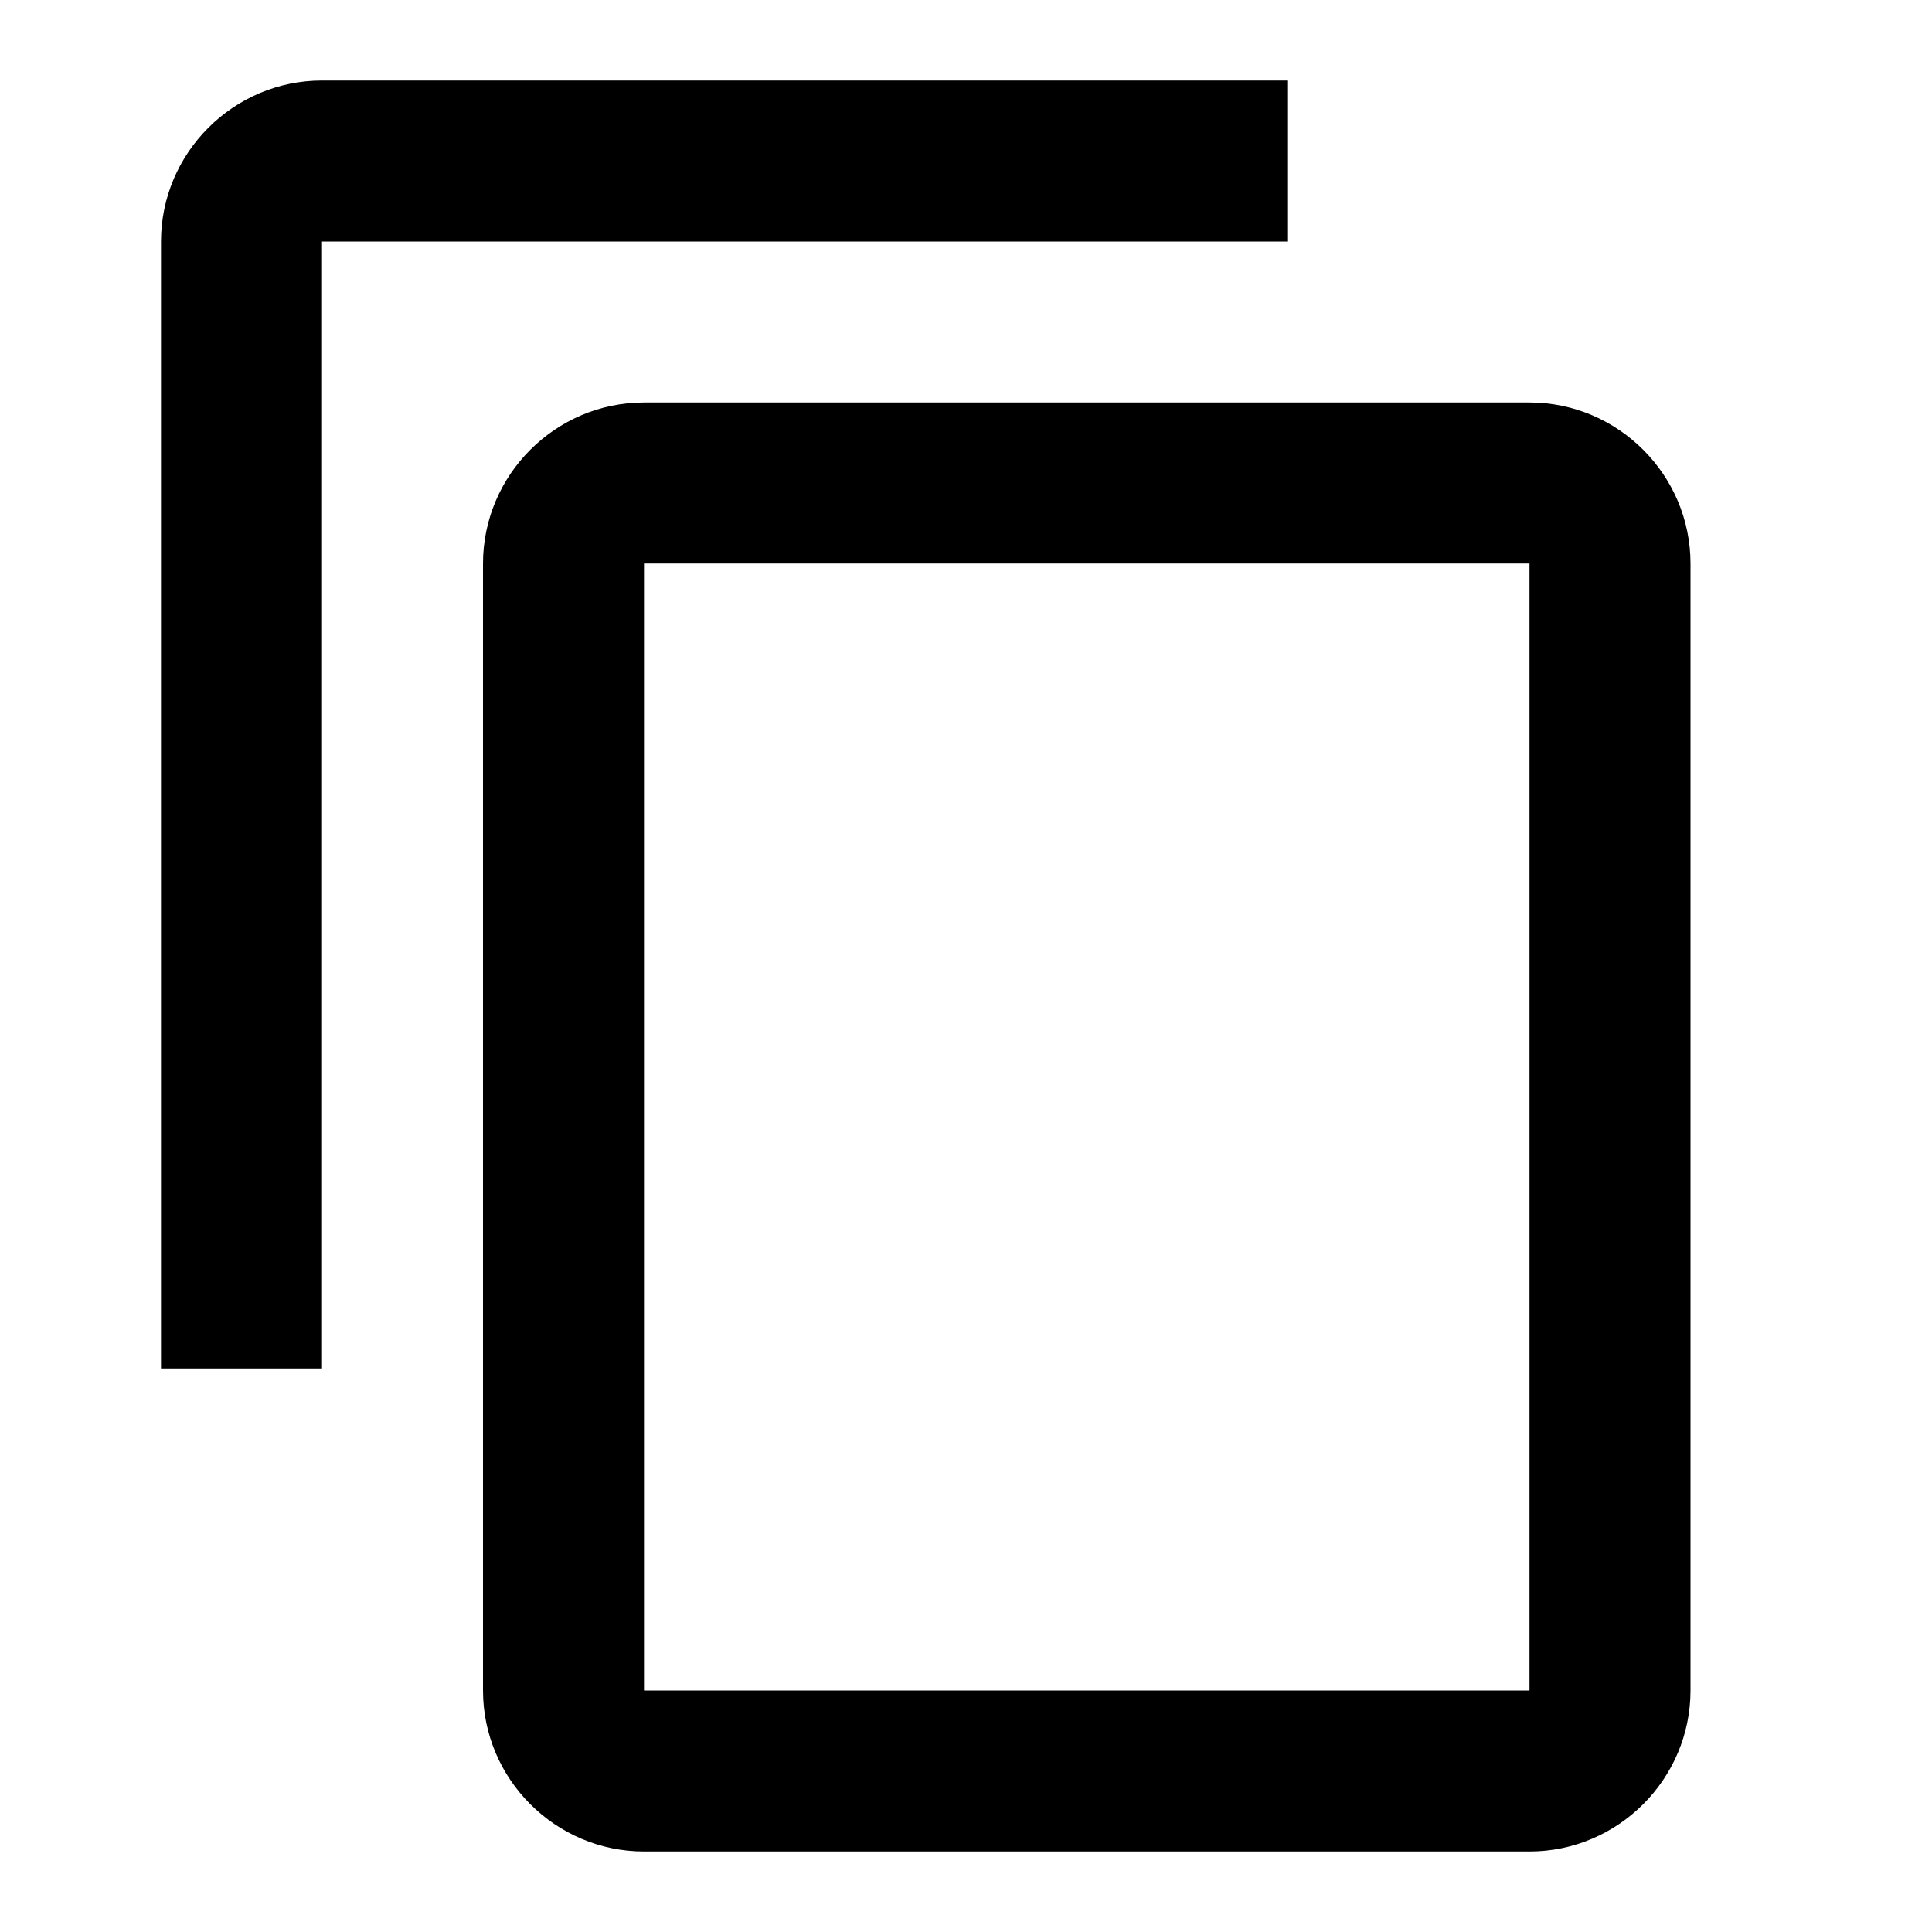
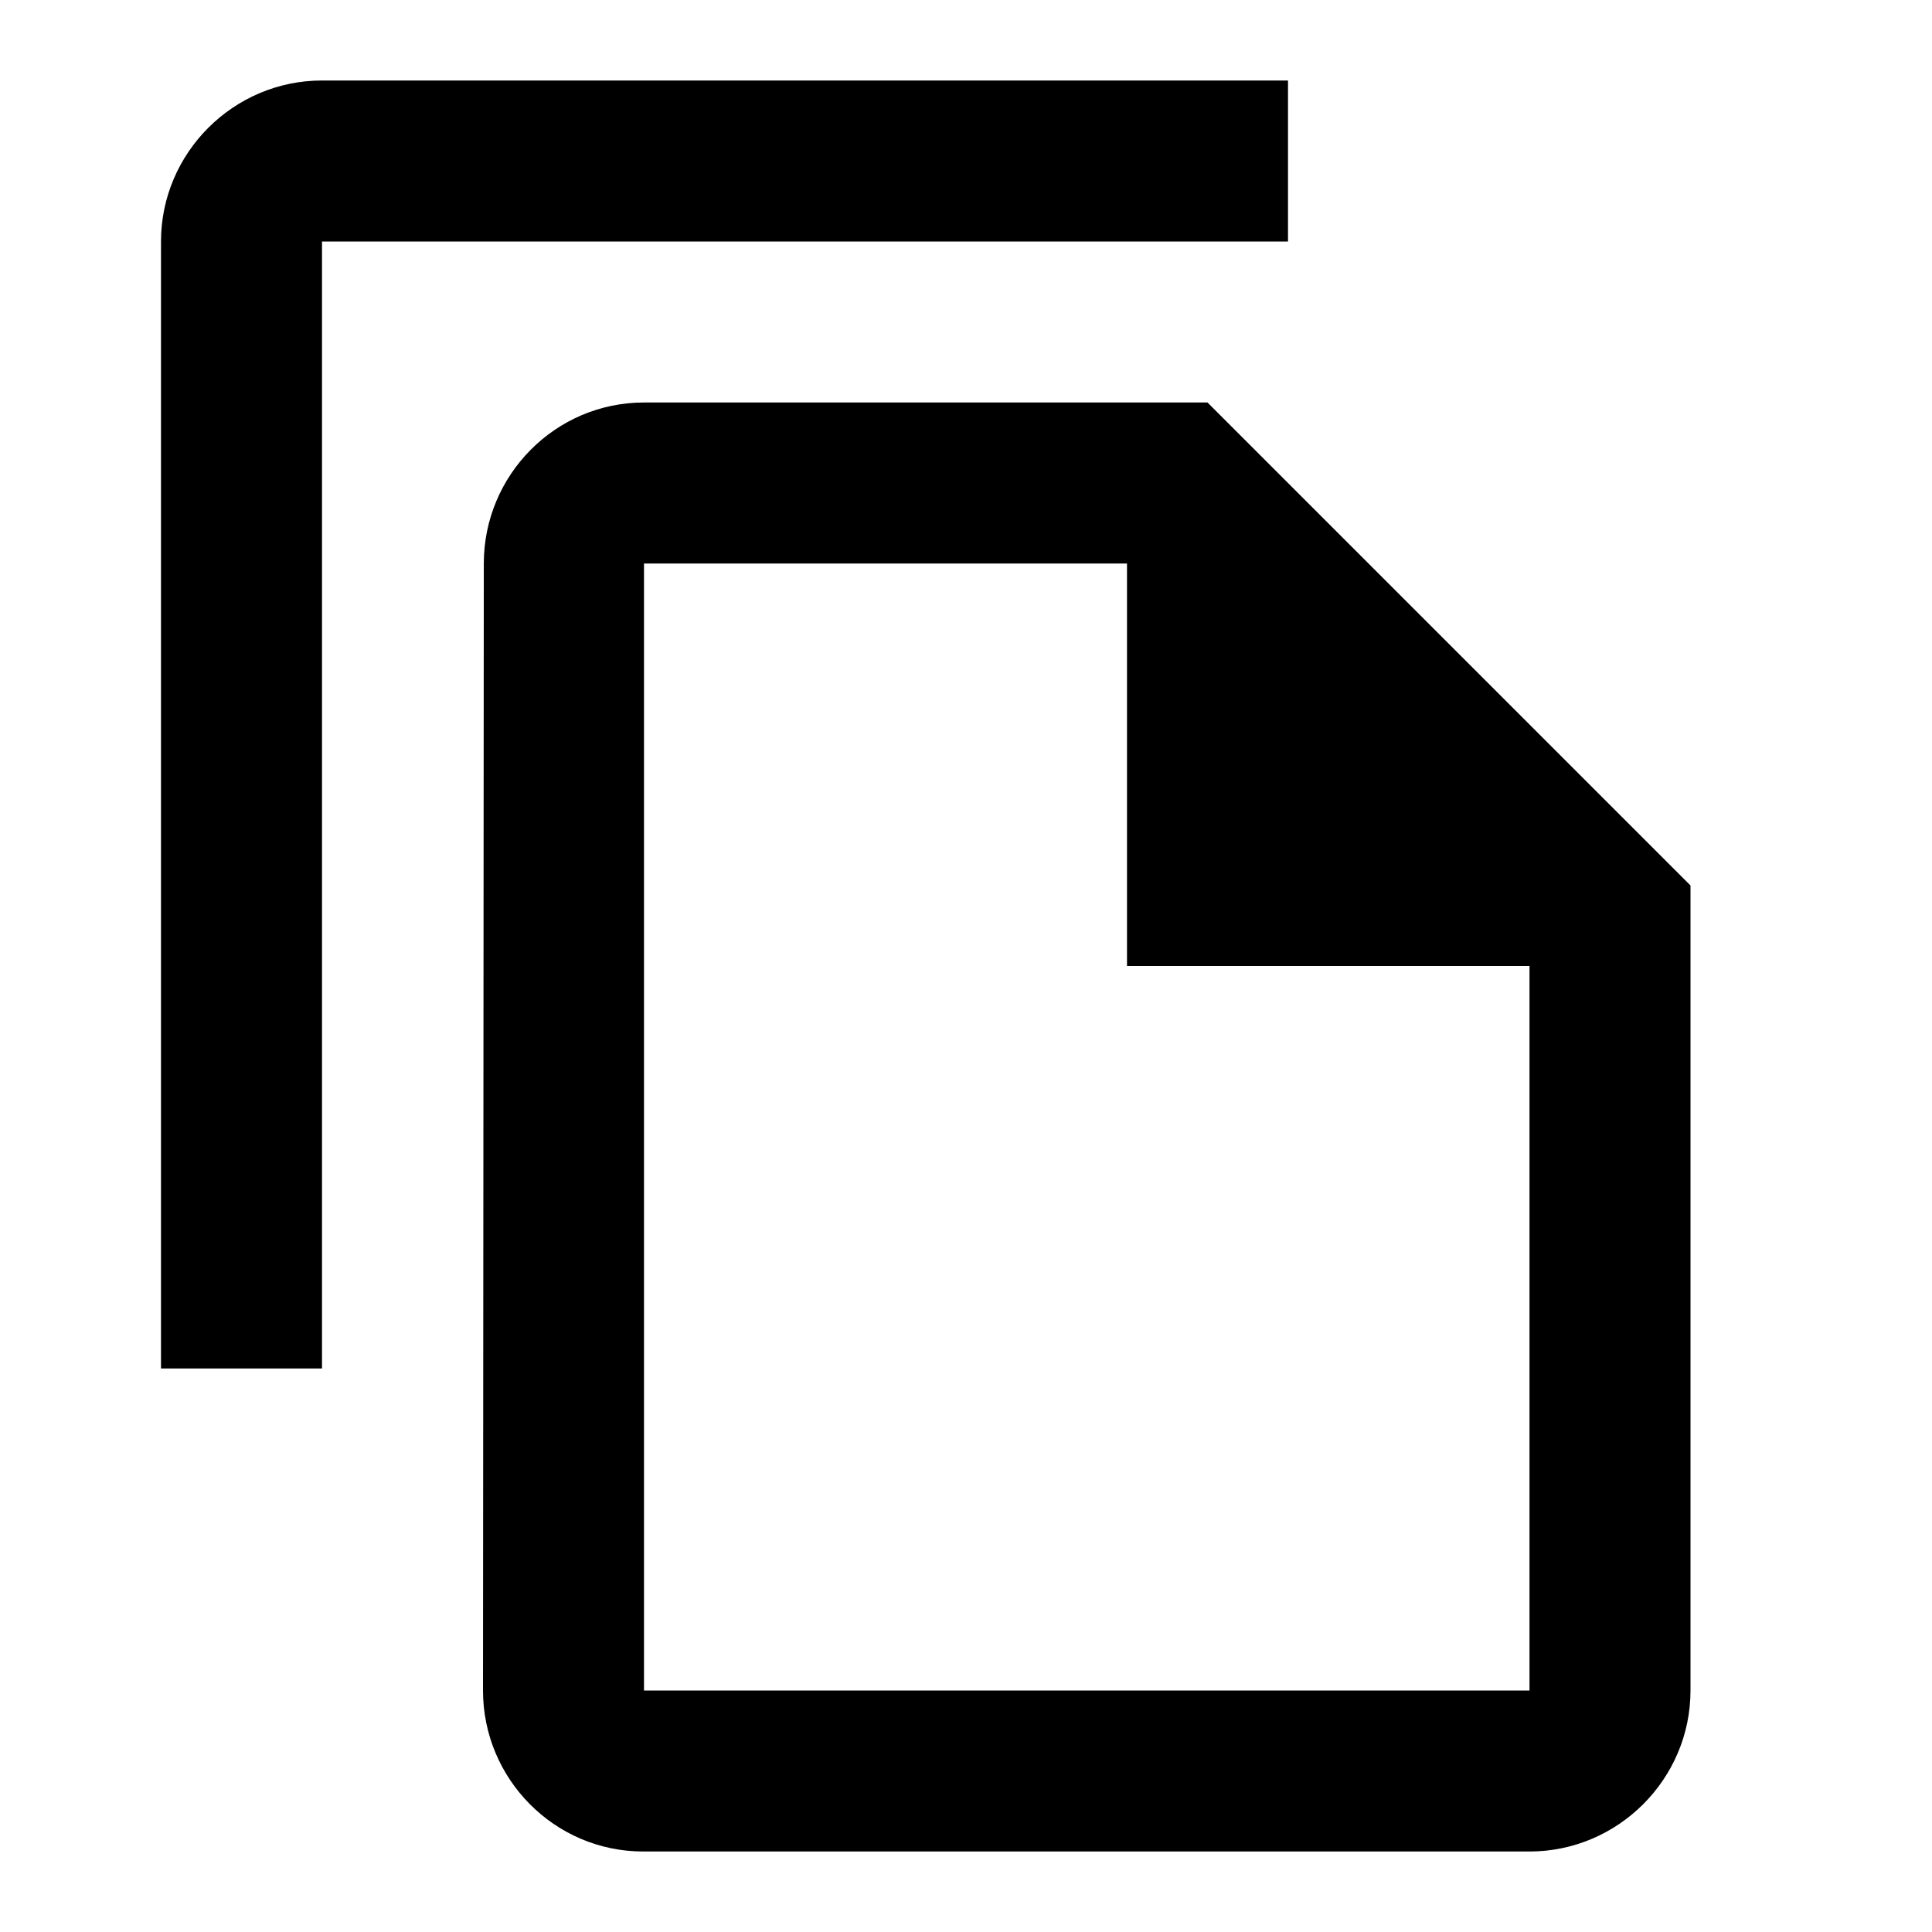
<svg xmlns="http://www.w3.org/2000/svg" height="24px" viewBox="0 0 24 24" width="24px" fill="#000000">
  <path d="M0 0h24v24H0V0z" fill="none" />
-   <path d="M16 1H4c-1.1 0-2 .9-2 2v14h2V3h12V1zm3 4H8c-1.1 0-2 .9-2 2v14c0 1.1.9 2 2 2h11c1.1 0 2-.9 2-2V7c0-1.1-.9-2-2-2zm0 16H8V7h11v14z" />
+   <path d="M16 1H4c-1.1 0-2 .9-2 2v14h2V3h12V1zm-1 4H8c-1.1 0-1.99.9-1.99 2L6 21c0 1.1.89 2 1.99 2H19c1.1 0 2-.9 2-2V11l-6-6zM8 21V7h6v5h5v9H8z" />
</svg>
